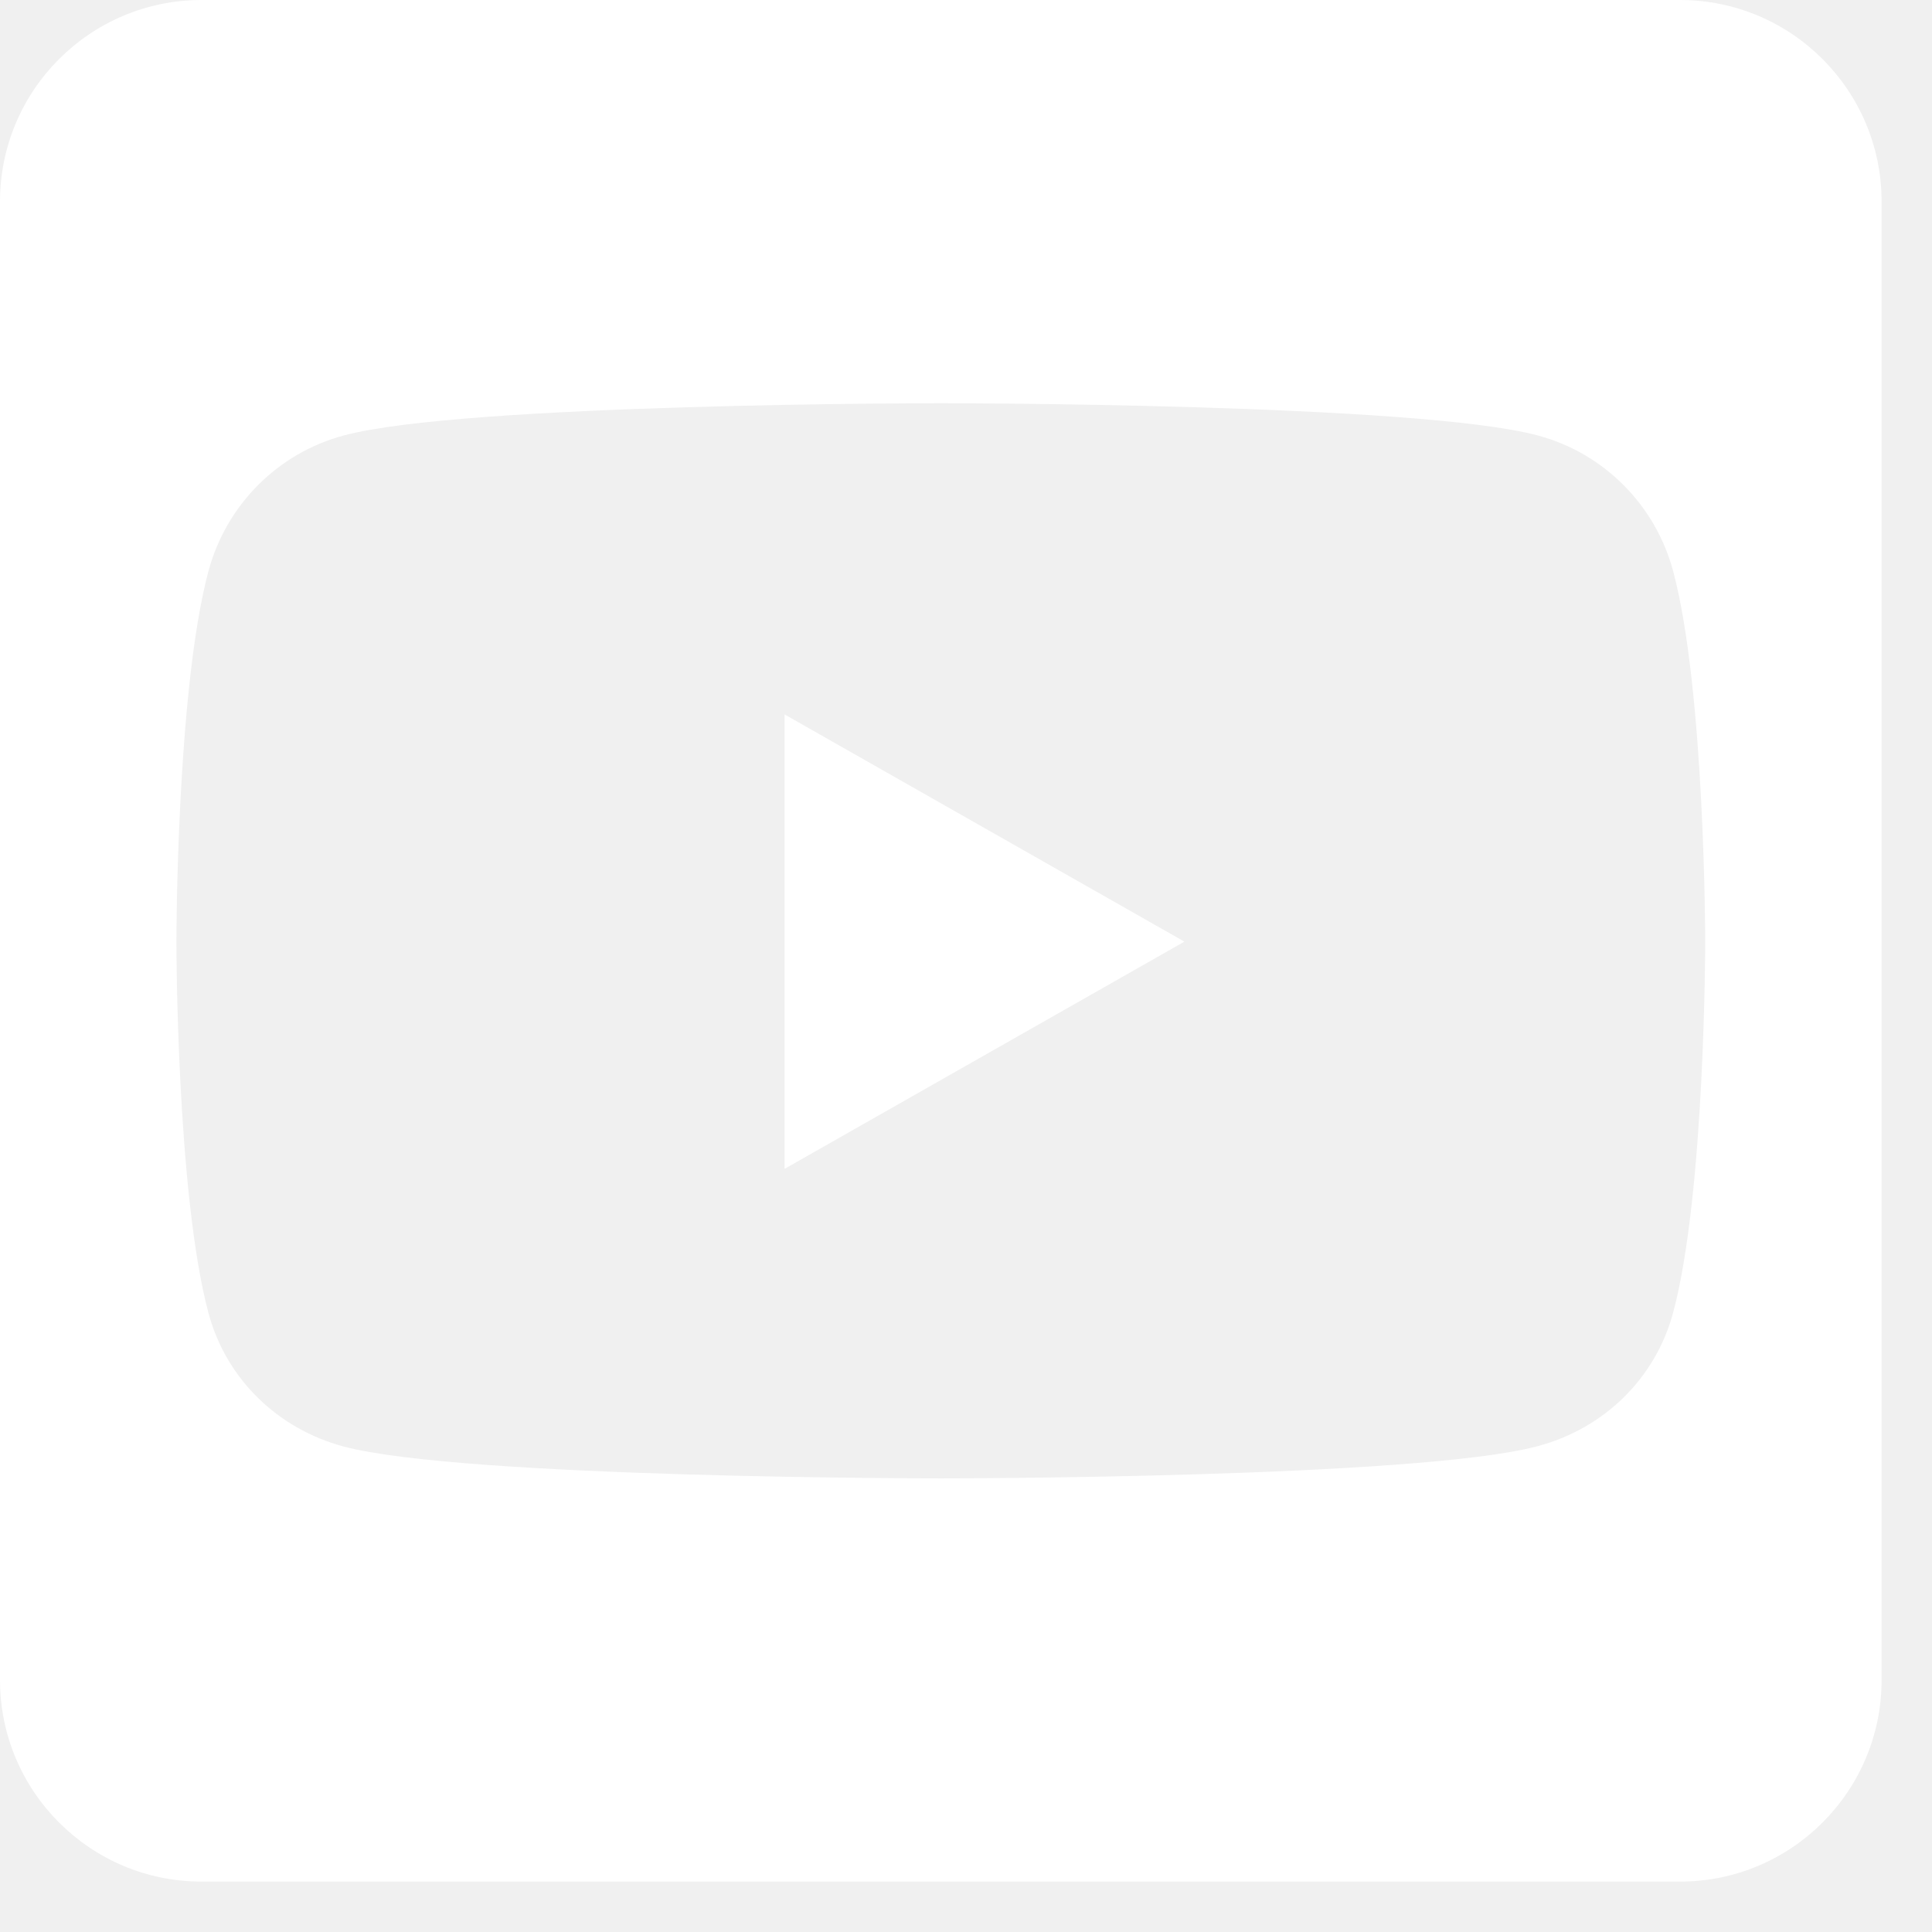
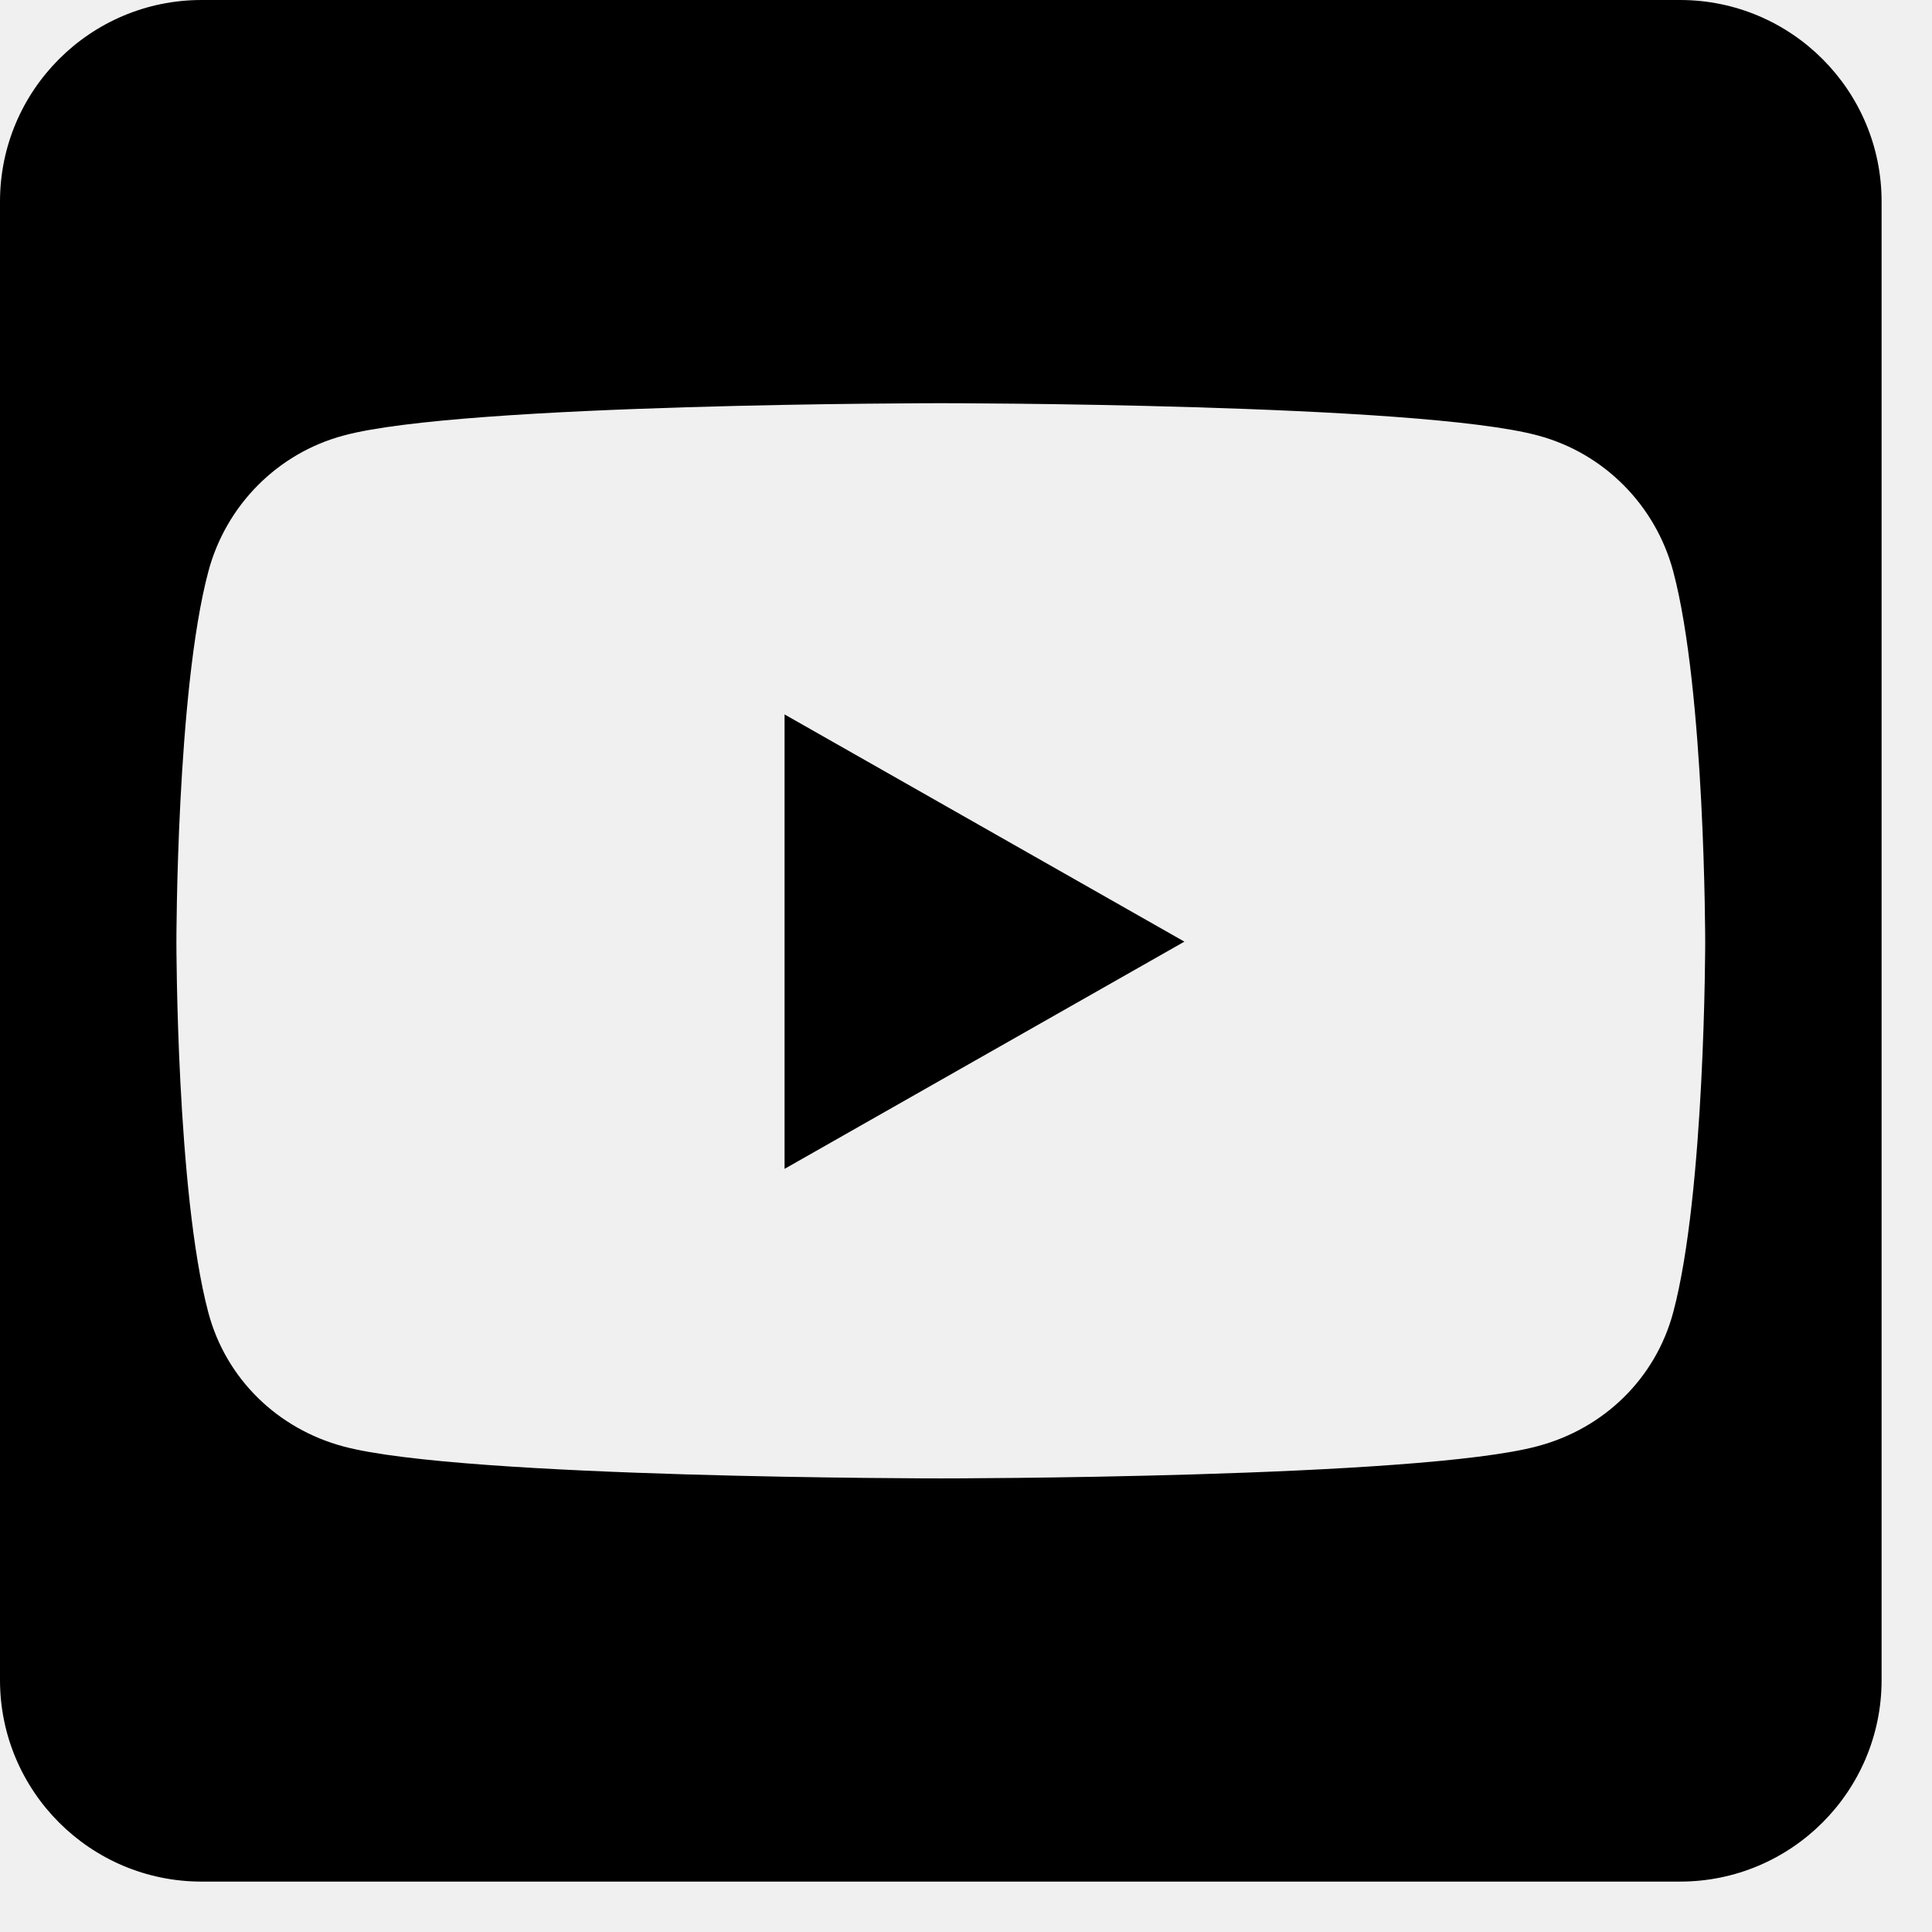
<svg xmlns="http://www.w3.org/2000/svg" width="23" height="23" viewBox="0 0 23 23" fill="none">
-   <path fill-rule="evenodd" clip-rule="evenodd" d="M22.4 2.4V20C22.4 21.325 21.325 22.4 20 22.4H2.4C1.075 22.4 0 21.325 0 20V2.4C0 1.075 1.075 0 2.4 0H20C21.325 0 22.4 1.075 22.4 2.4ZM9.34 8.505L14.1 11.21L9.34 13.915V8.505ZM19.92 6.805C20.3 8.235 20.3 11.215 20.3 11.215C20.3 11.215 20.3 14.195 19.92 15.62C19.71 16.41 19.095 17.005 18.31 17.215C16.895 17.6 11.2 17.6 11.2 17.6C11.2 17.6 5.505 17.6 4.09 17.22C3.305 17.01 2.69 16.415 2.48 15.625C2.1 14.195 2.1 11.215 2.1 11.215C2.1 11.215 2.1 8.23 2.48 6.805C2.69 6.015 3.305 5.395 4.09 5.185C5.505 4.8 11.2 4.8 11.2 4.8C11.2 4.8 16.895 4.8 18.31 5.185C19.095 5.395 19.71 6.015 19.92 6.805Z" fill="white" />
+   <path fill-rule="evenodd" clip-rule="evenodd" d="M22.4 2.4V20C22.4 21.325 21.325 22.4 20 22.4H2.4C1.075 22.4 0 21.325 0 20V2.4C0 1.075 1.075 0 2.4 0H20C21.325 0 22.4 1.075 22.4 2.4ZM9.34 8.505L14.1 11.21L9.34 13.915V8.505ZM19.92 6.805C20.3 8.235 20.3 11.215 20.3 11.215C20.3 11.215 20.3 14.195 19.92 15.62C19.71 16.41 19.095 17.005 18.31 17.215C16.895 17.6 11.2 17.6 11.2 17.6C11.2 17.6 5.505 17.6 4.09 17.22C3.305 17.01 2.69 16.415 2.48 15.625C2.1 14.195 2.1 11.215 2.1 11.215C2.1 11.215 2.1 8.23 2.48 6.805C2.69 6.015 3.305 5.395 4.09 5.185C5.505 4.8 11.2 4.8 11.2 4.8C11.2 4.8 16.895 4.8 18.31 5.185C19.095 5.395 19.71 6.015 19.92 6.805Z" fill="black" />
</svg>
